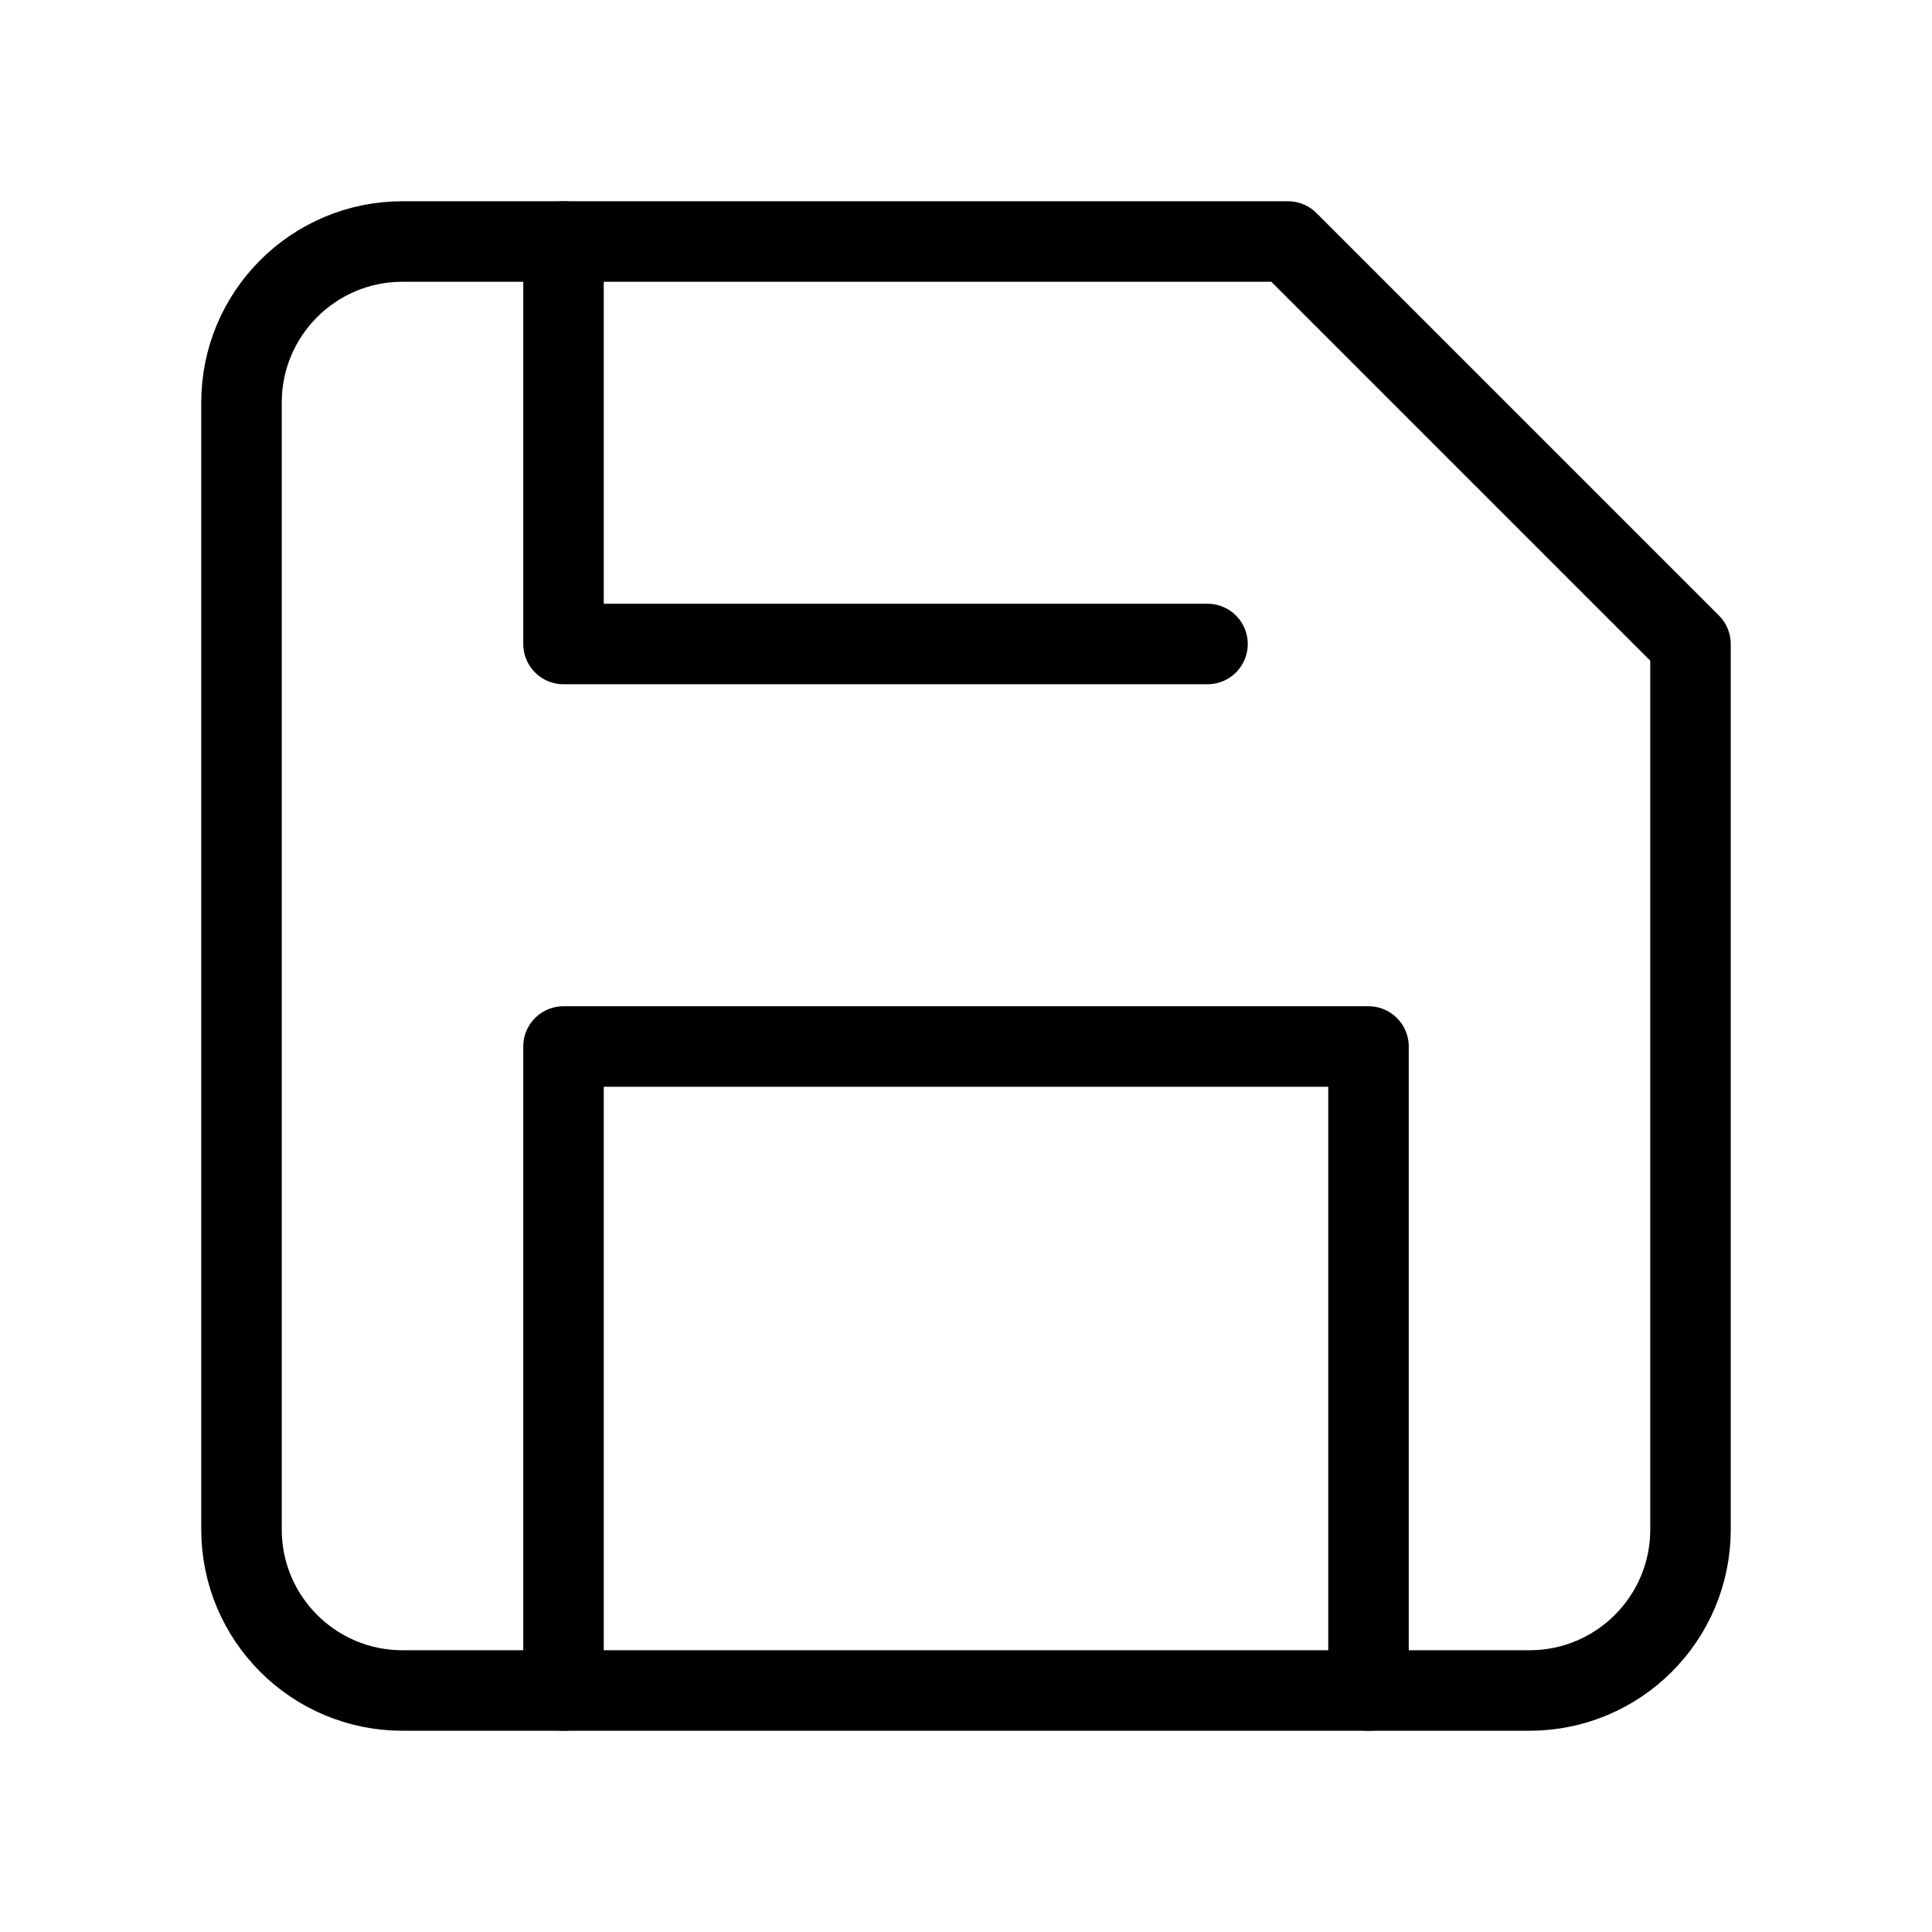
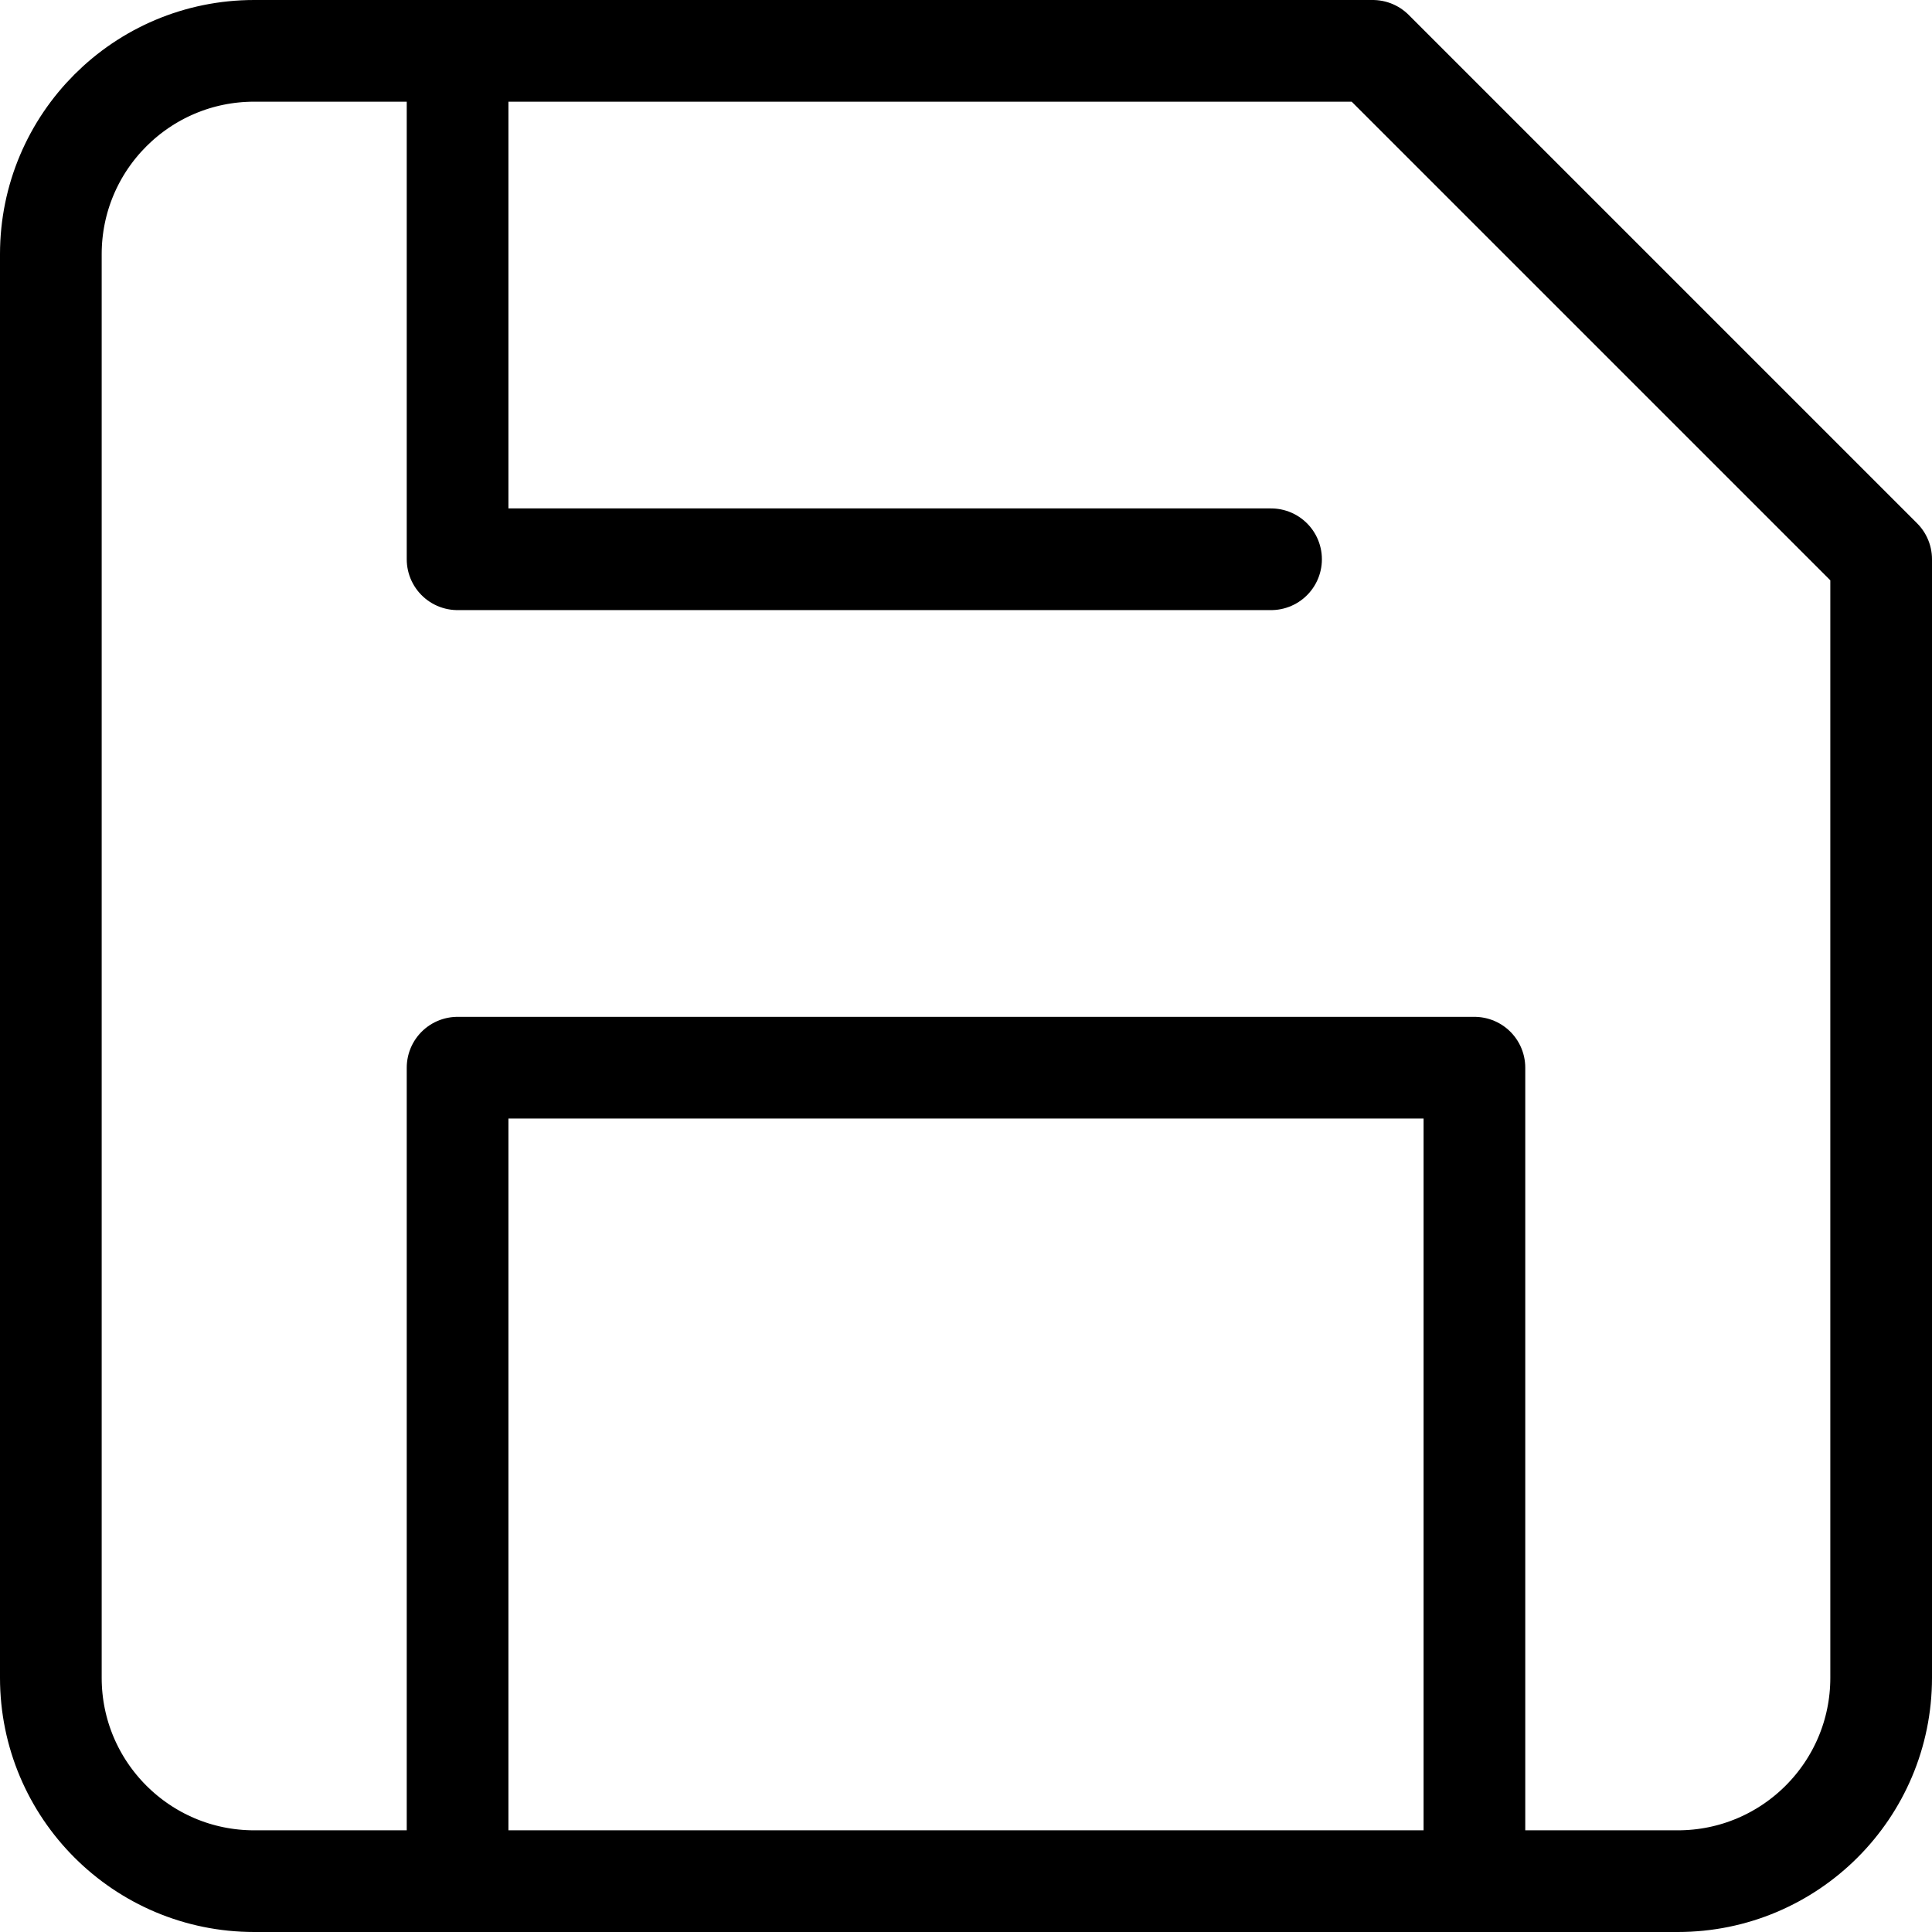
- <svg xmlns="http://www.w3.org/2000/svg" width="24" height="24" fill="none" stroke="currentColor" stroke-linecap="round" stroke-linejoin="round" class="rx-icons rxicons-save">
-   <path d="M19 21H5a2 2 0 0 1-2-2V5a2 2 0 0 1 2-2h11l5 5v11a2 2 0 0 1-2 2" />
-   <path d="M17 21v-8H7v8M7 3v5h8" />
+ <svg xmlns="http://www.w3.org/2000/svg" width="19" height="19" fill="none" stroke="currentColor" stroke-linecap="round" stroke-linejoin="round" class="rx-icons rxicons-save">
+   <path d="M16.5 18.5h-14a2 2 0 0 1-2-2v-14a2 2 0 0 1 2-2h11l5 5v11a2 2 0 0 1-2 2" />
+   <path d="M14.5 18.5v-8h-10v8m0-18v5h8" />
</svg>
